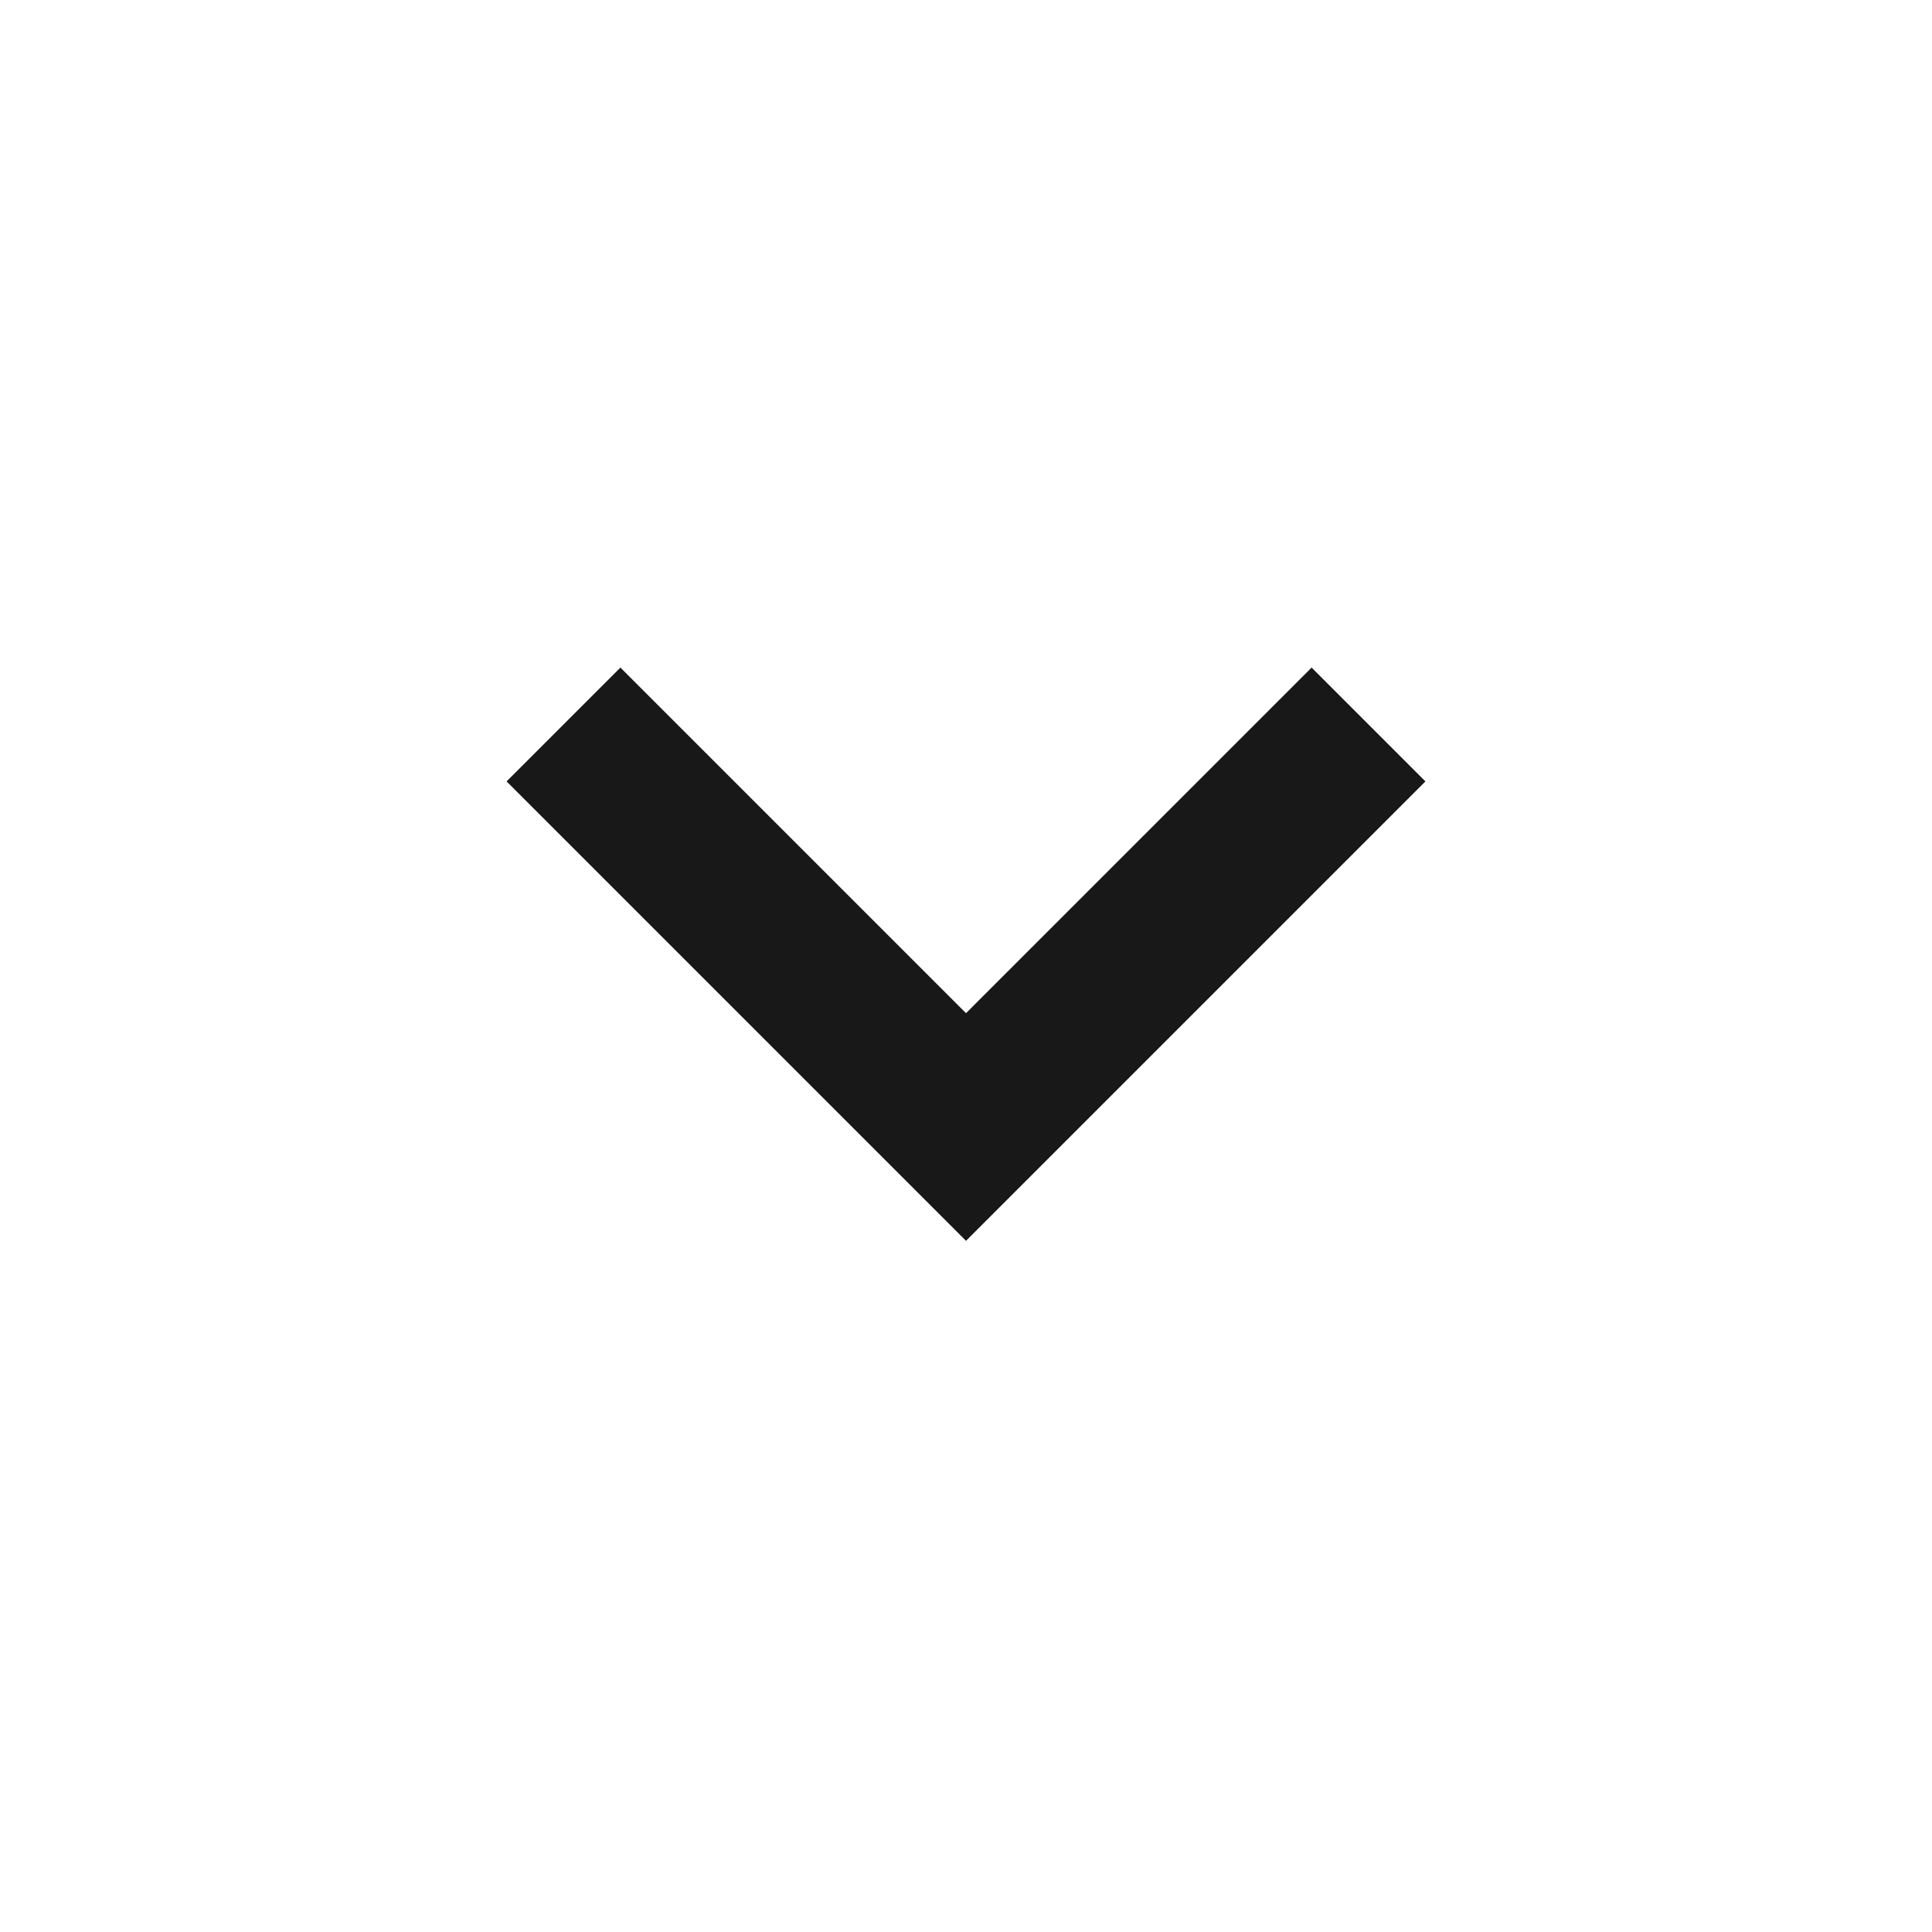
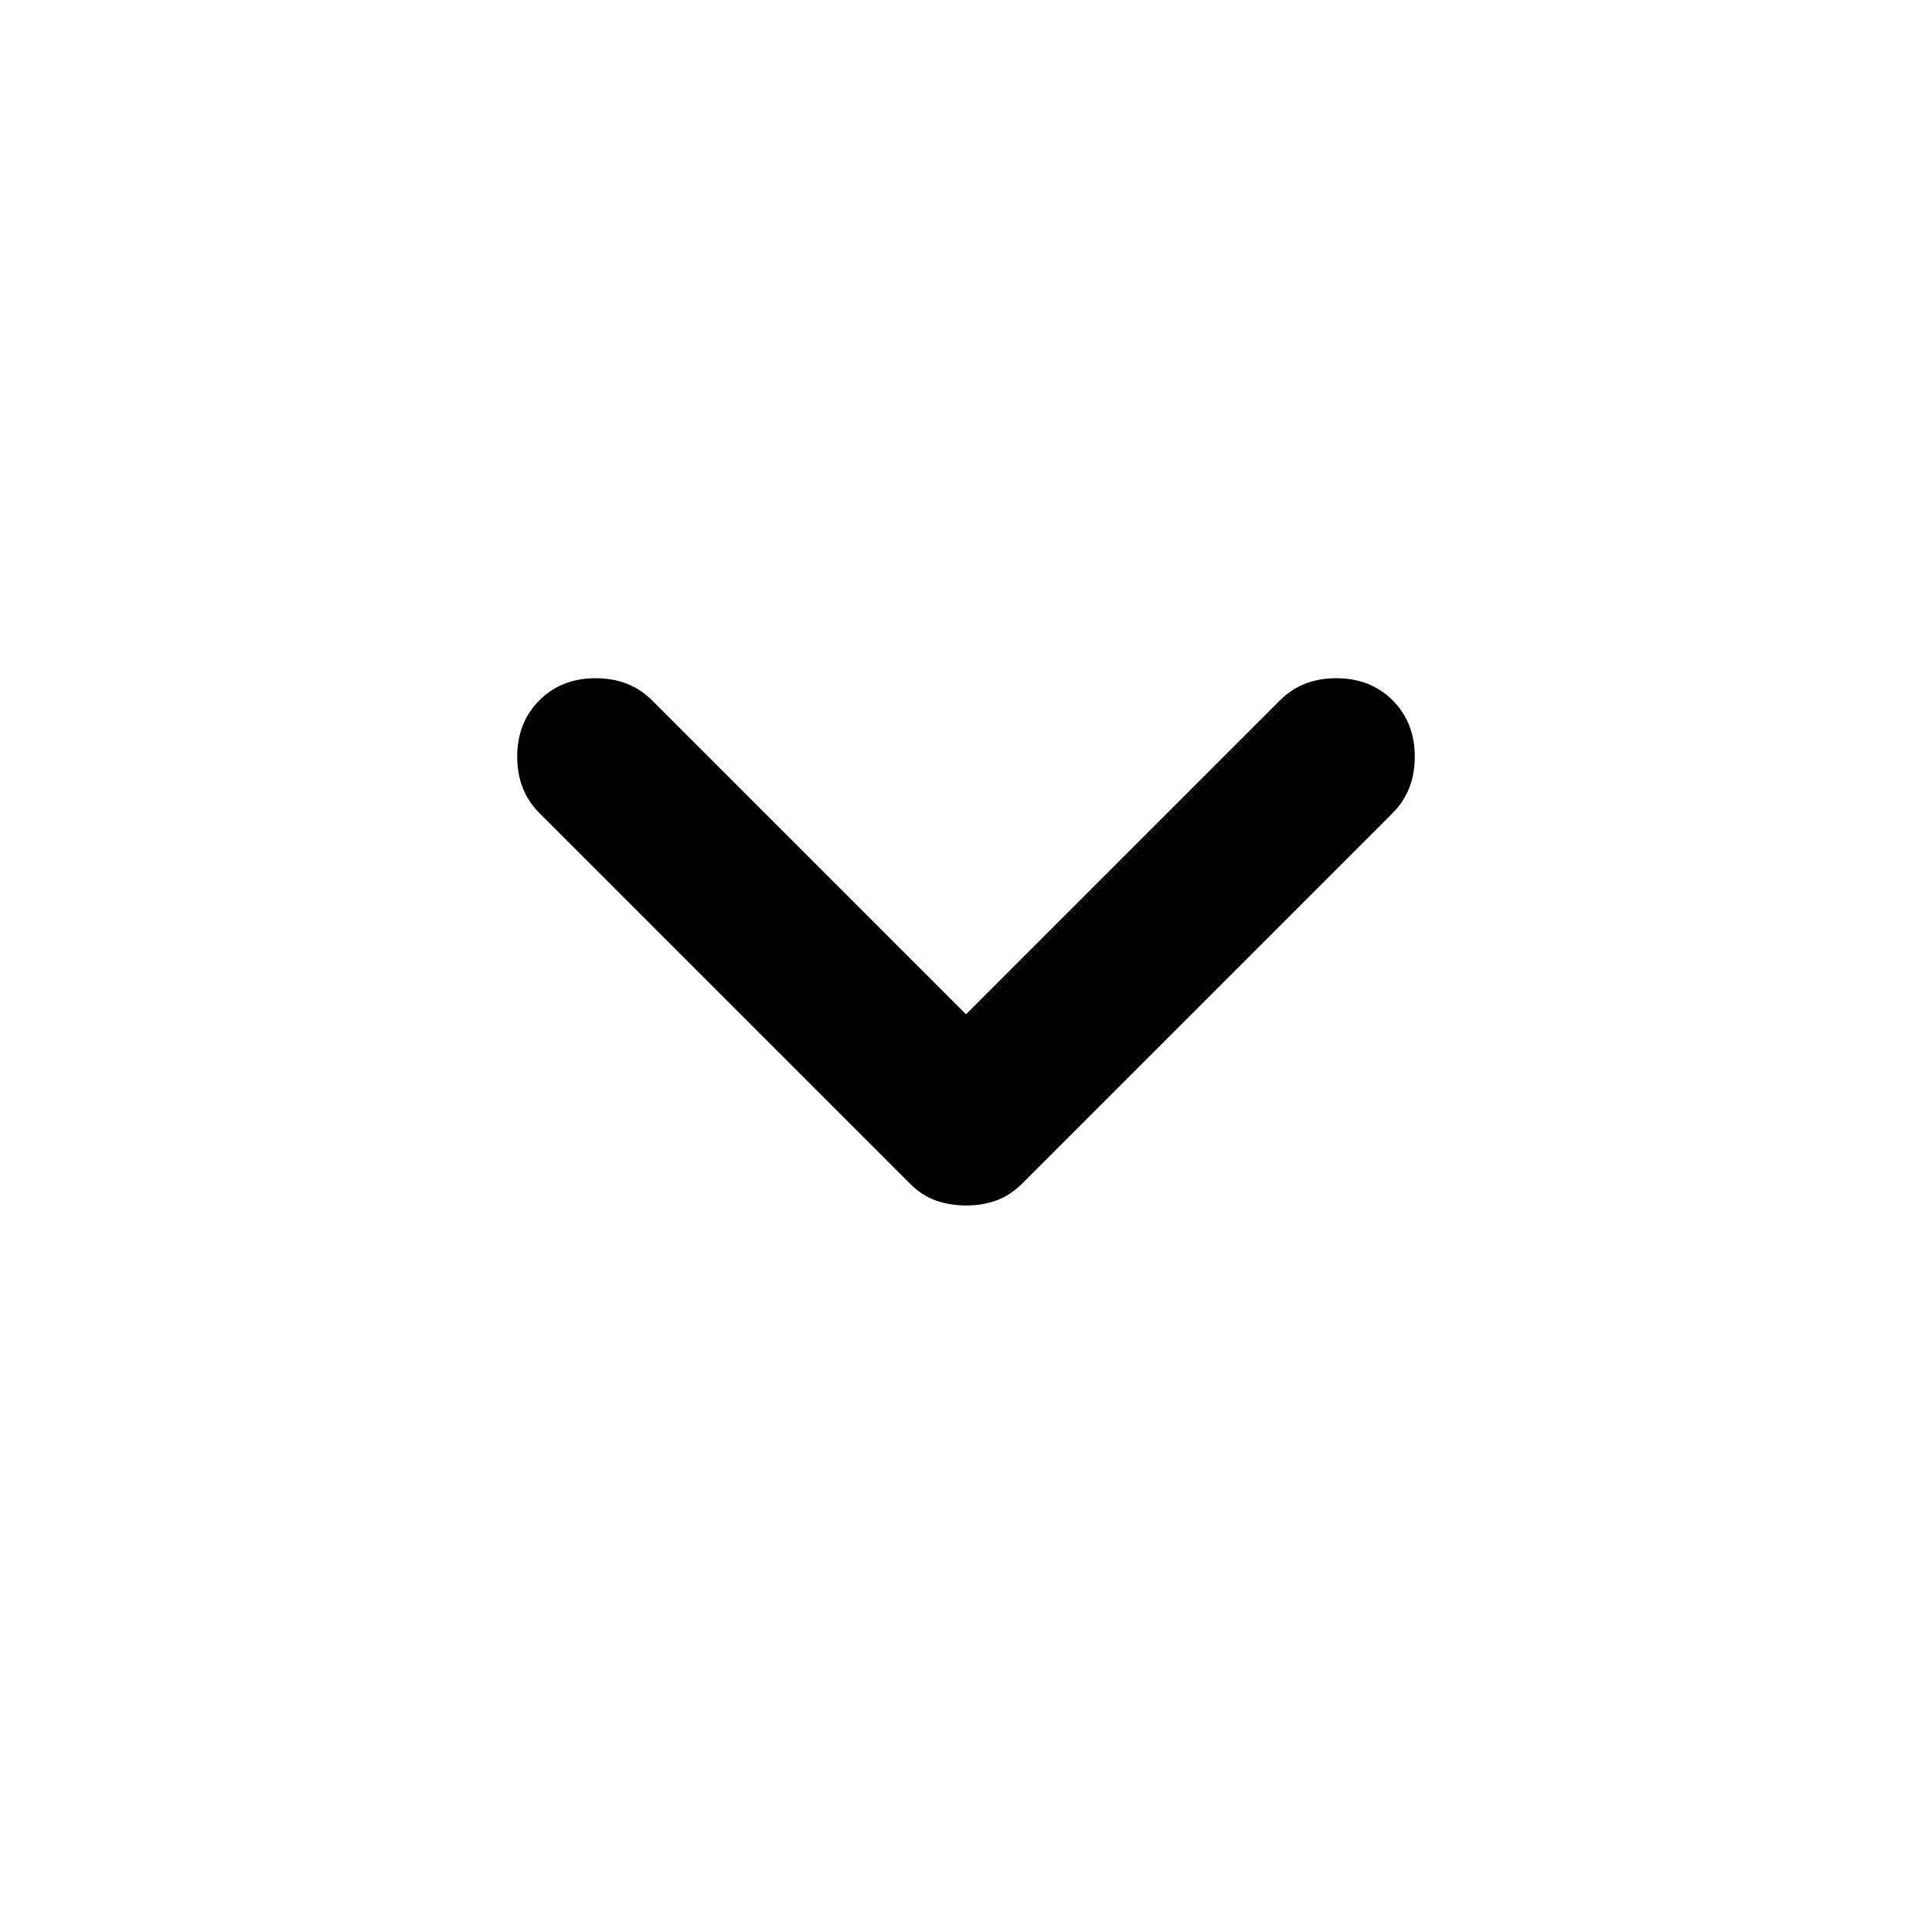
- <svg xmlns="http://www.w3.org/2000/svg" width="24" height="24" viewBox="0 0 24 24" fill="none">
-   <path d="M16.293 8.293L12 12.586L7.707 8.293L6.293 9.707L12 15.414L17.707 9.707L16.293 8.293Z" fill="#181818" />
+ <svg xmlns="http://www.w3.org/2000/svg" width="24" height="24" viewBox="0 0 24 24">
+   <path fill="currentColor" d="M12 14.975q-.2 0-.375-.062T11.3 14.7l-4.6-4.6q-.275-.275-.275-.7t.275-.7t.7-.275t.7.275l3.9 3.9l3.9-3.9q.275-.275.7-.275t.7.275t.275.7t-.275.7l-4.6 4.6q-.15.15-.325.213t-.375.062" />
</svg>
